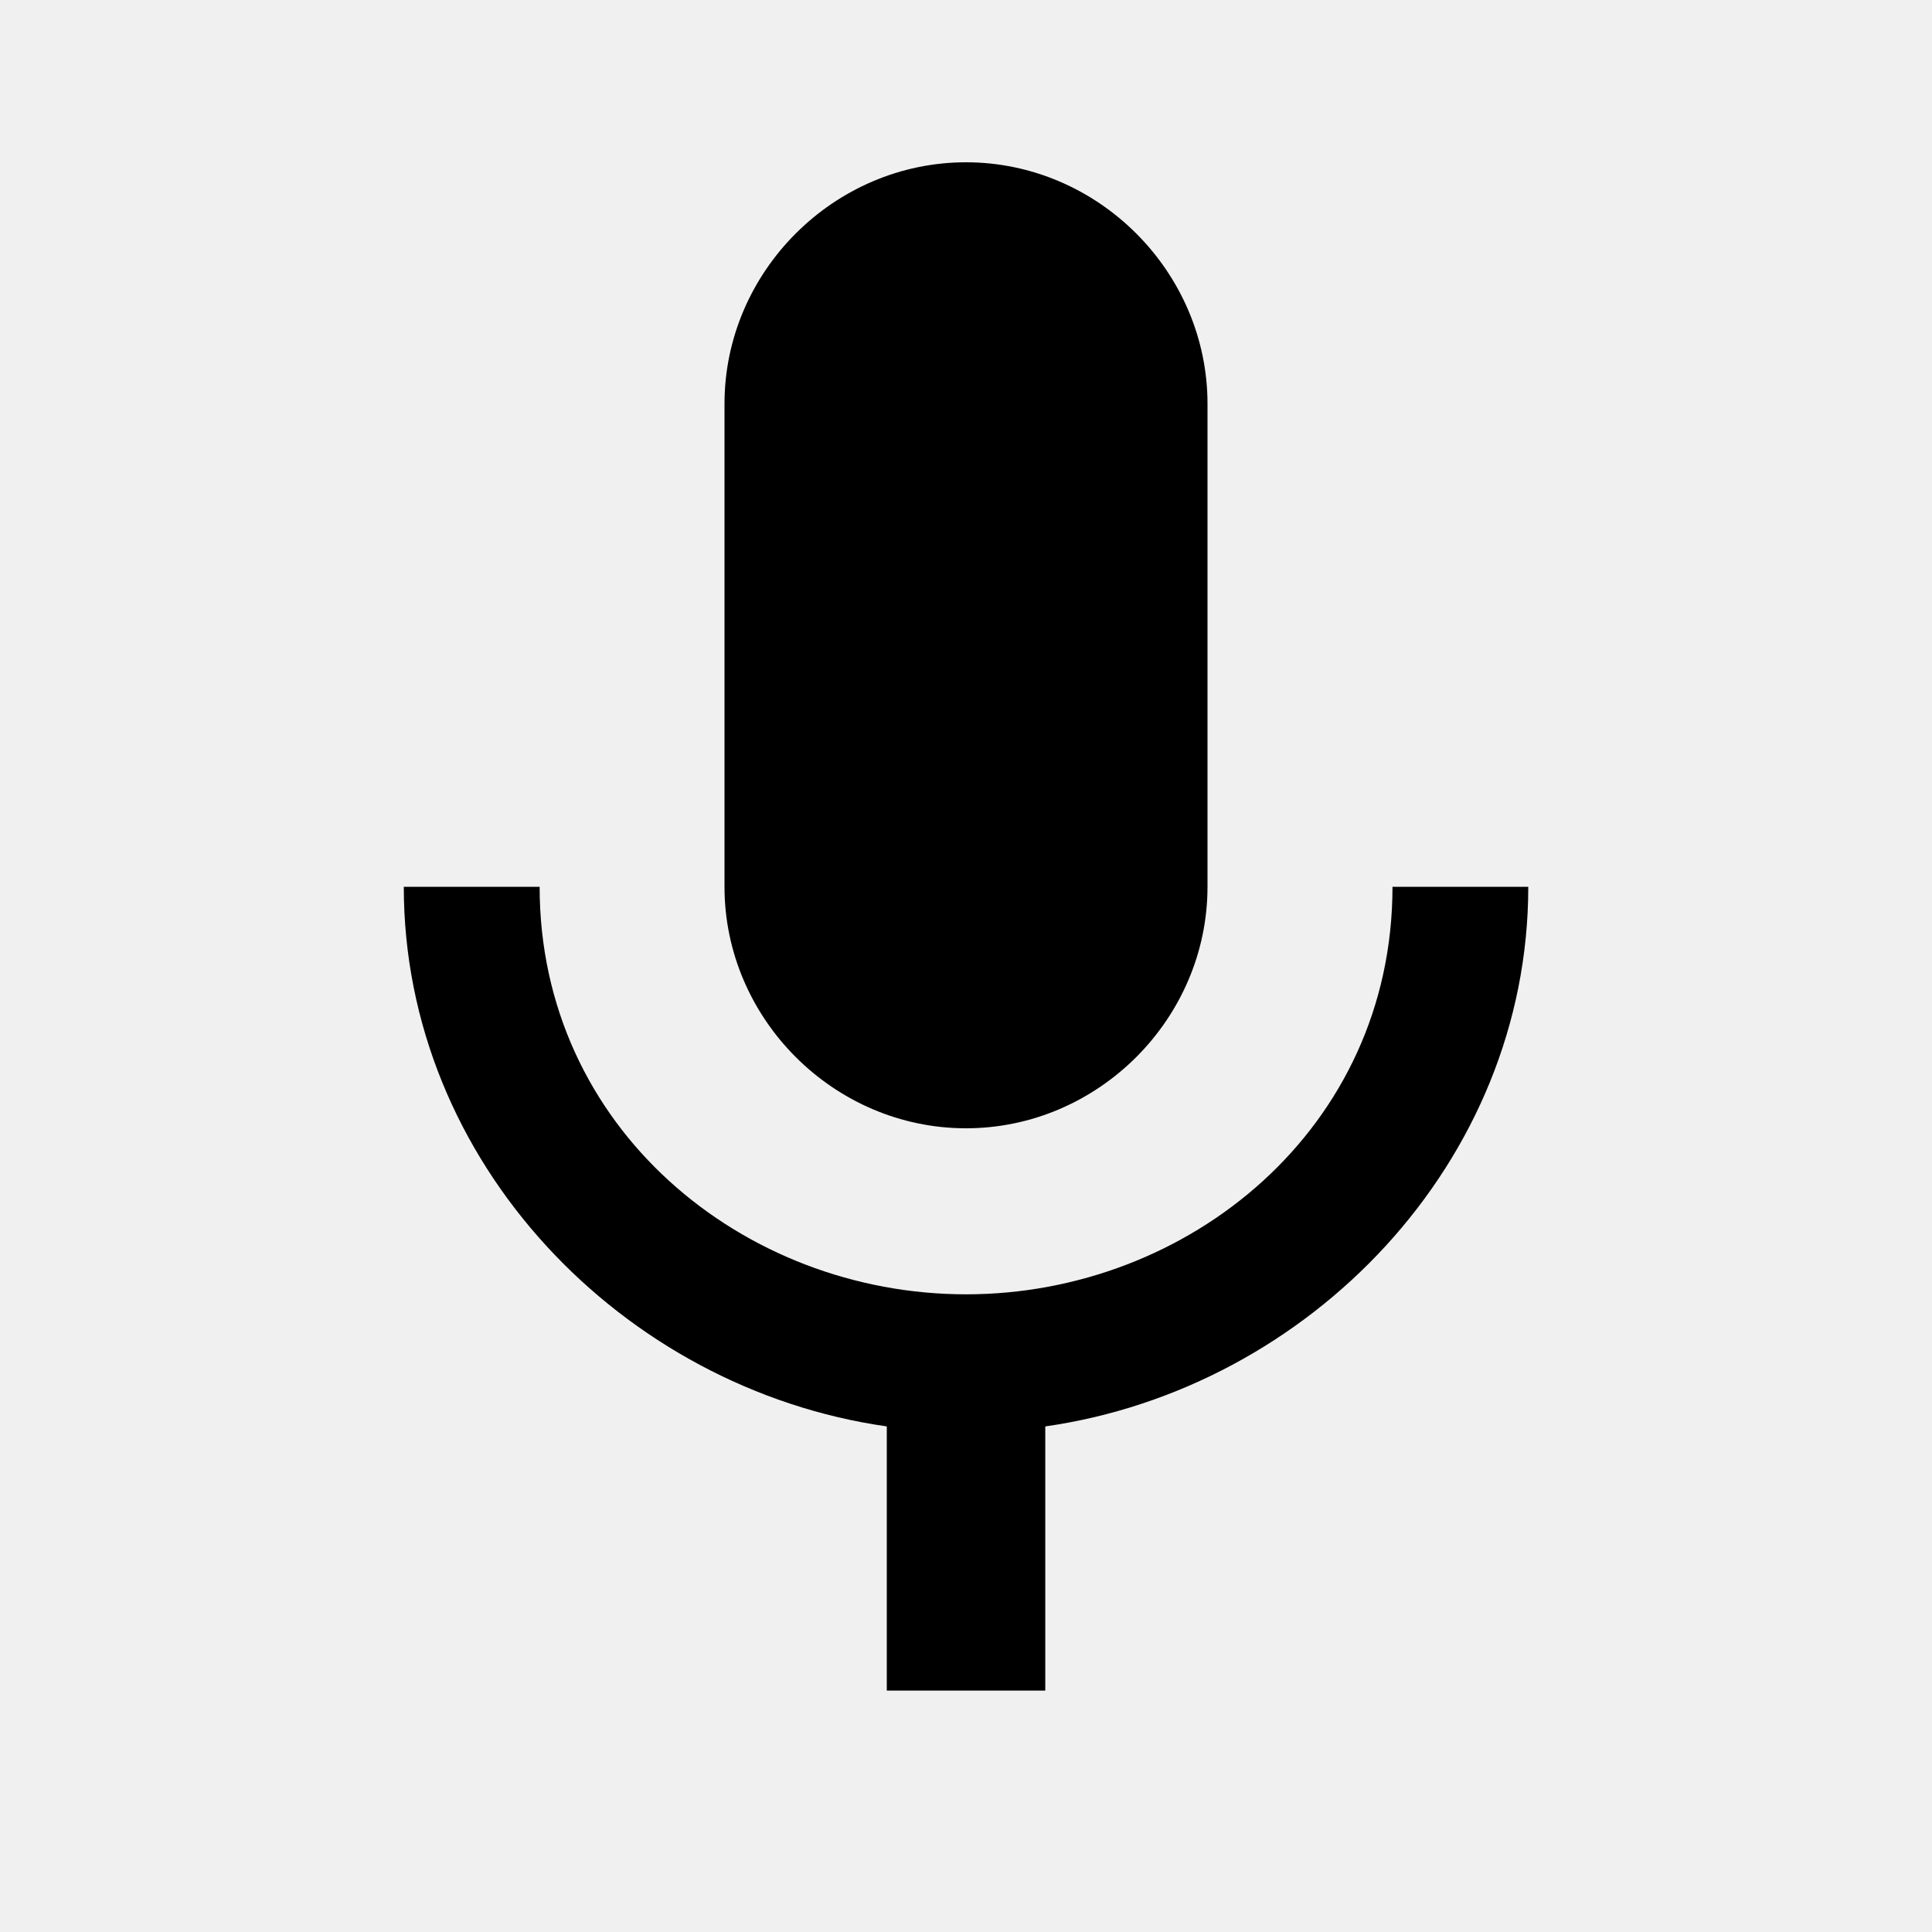
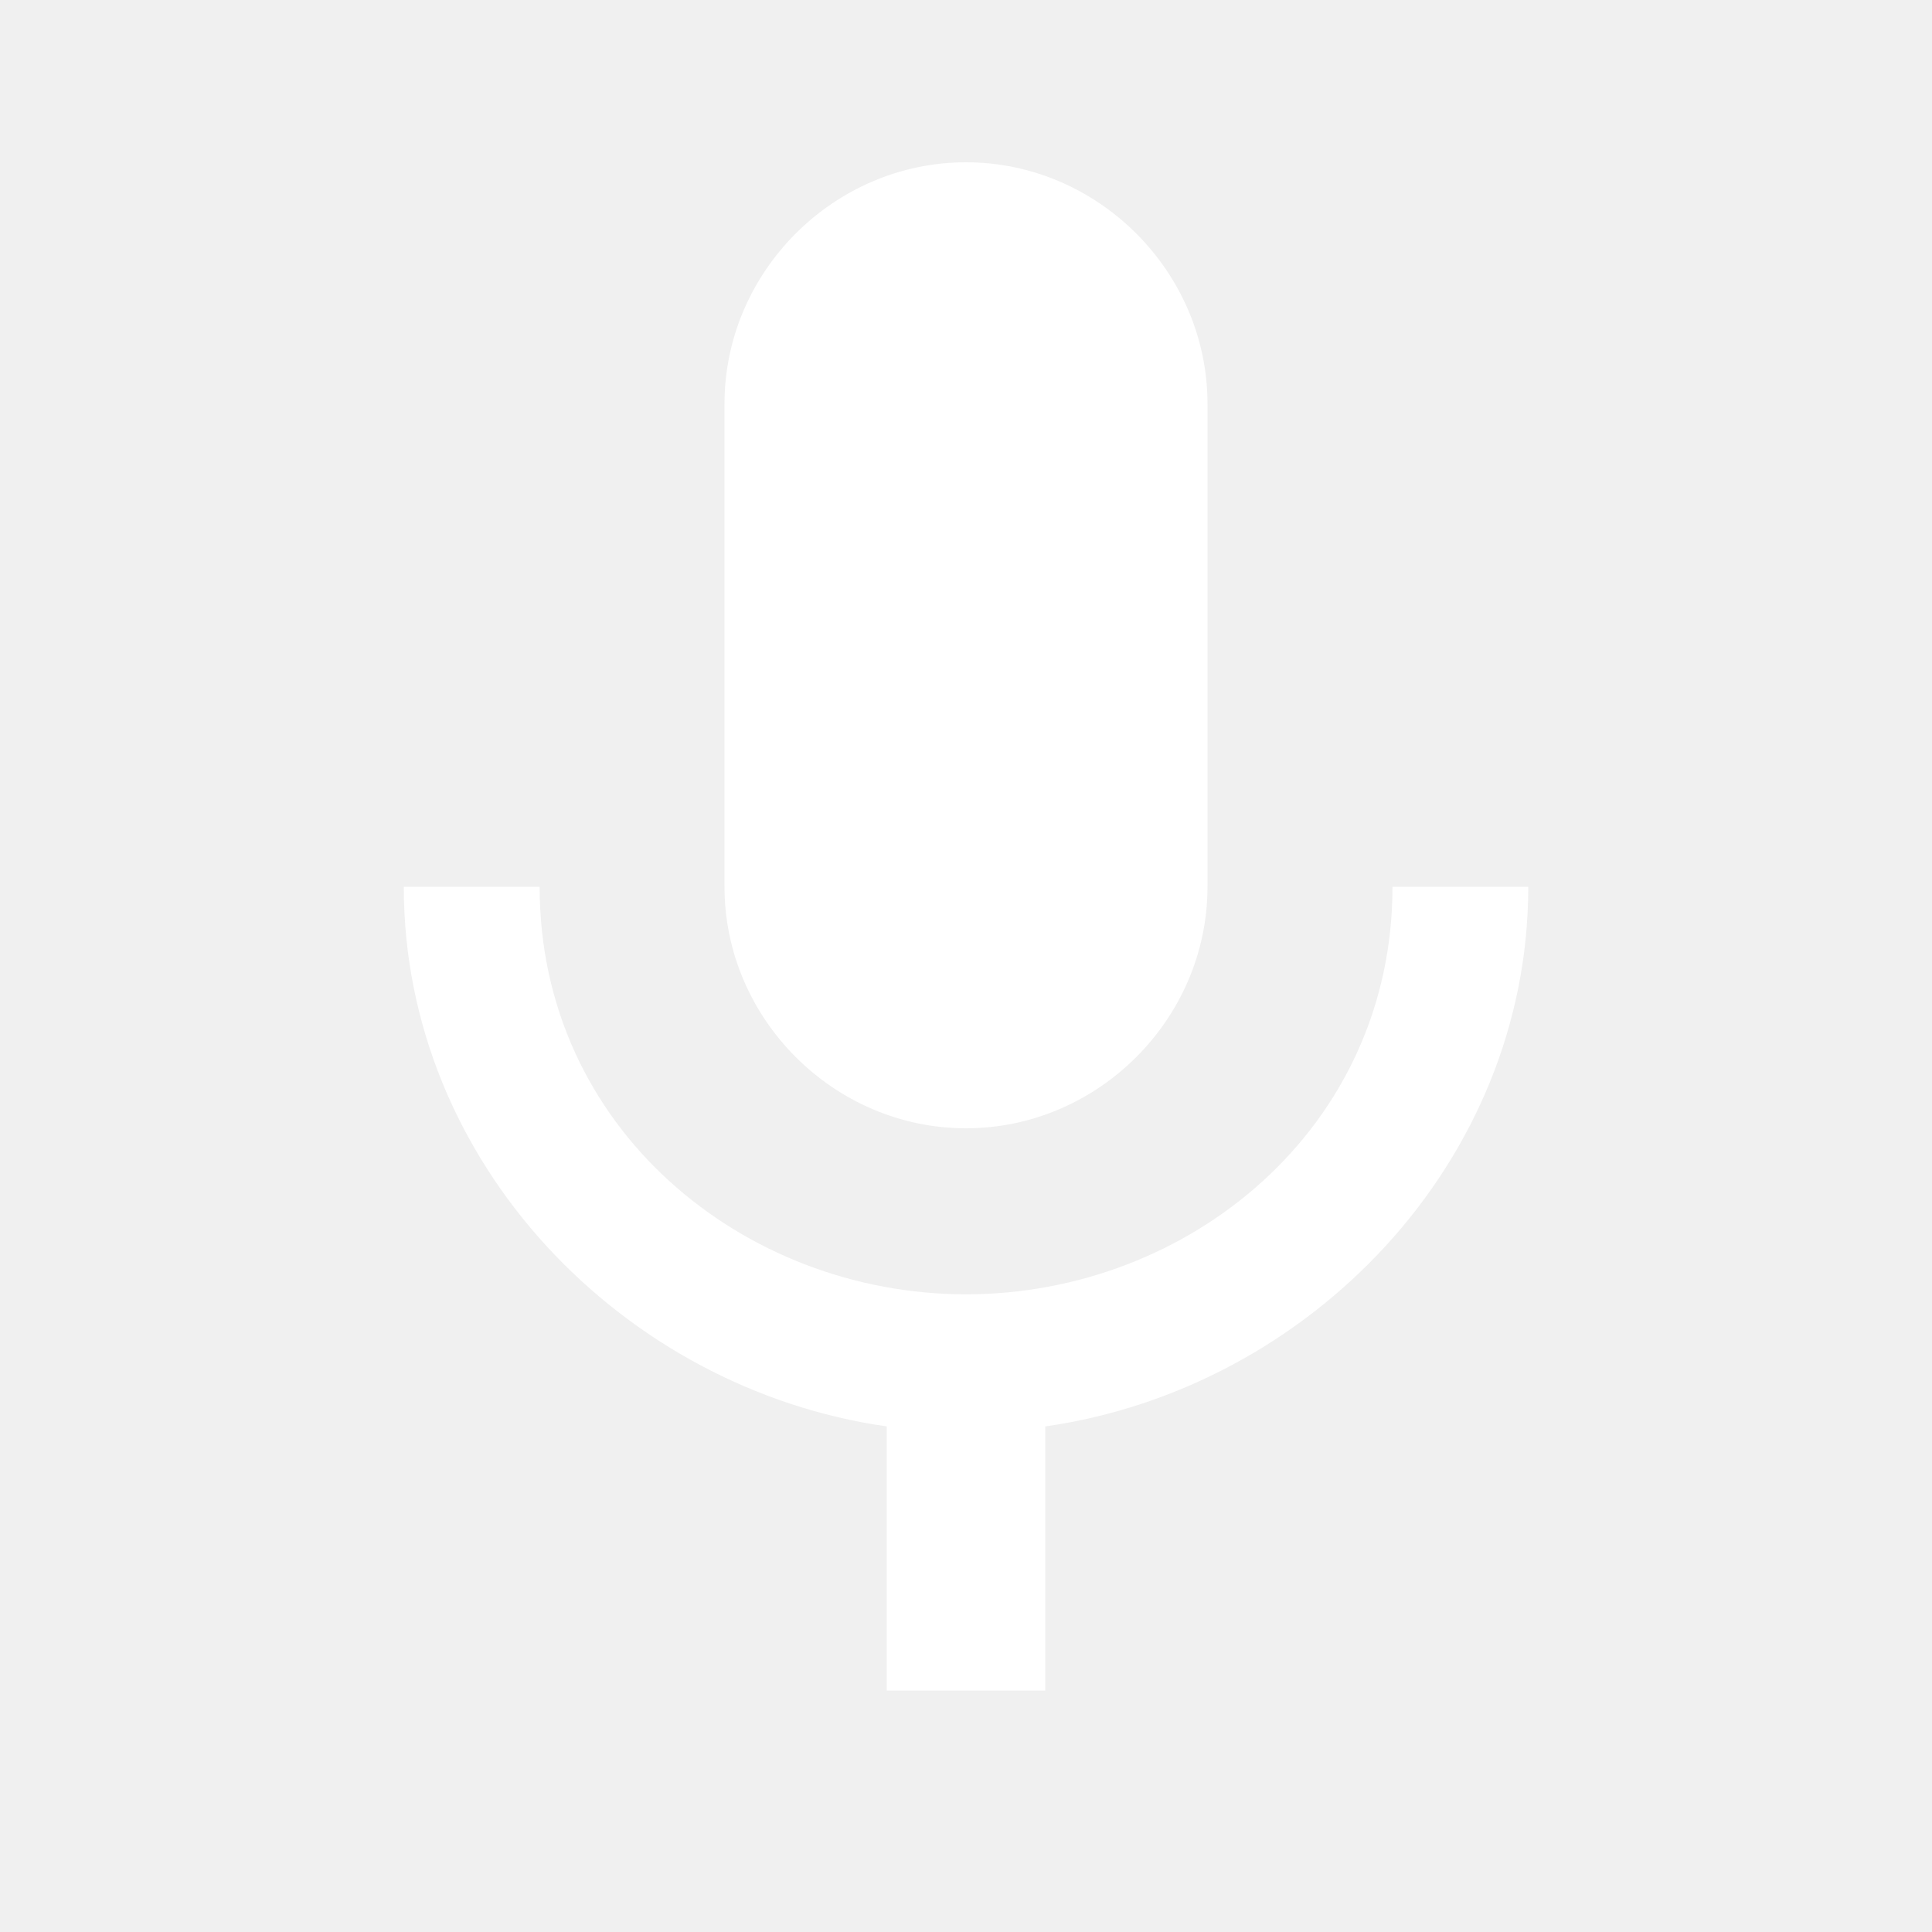
<svg xmlns="http://www.w3.org/2000/svg" version="1.1" width="32" height="32" viewBox="0 0 32 32">
-   <path d="M23.063 14.688h2.25c0 4.563-3.625 8.313-8 8.938v4.375h-2.625v-4.375c-4.375-0.625-8-4.375-8-8.938h2.25c0 4 3.375 6.75 7.063 6.75s7.063-2.75 7.063-6.75zM16 18.688c-2.188 0-4-1.813-4-4v-8c0-2.188 1.813-4 4-4s4 1.813 4 4v8c0 2.188-1.813 4-4 4z" />
+   <path d="M23.063 14.688h2.25c0 4.563-3.625 8.313-8 8.938v4.375h-2.625v-4.375c-4.375-0.625-8-4.375-8-8.938h2.25c0 4 3.375 6.75 7.063 6.75s7.063-2.75 7.063-6.75zM16 18.688c-2.188 0-4-1.813-4-4v-8c0-2.188 1.813-4 4-4s4 1.813 4 4v8c0 2.188-1.813 4-4 4z" fill="#ffffff" />
</svg>
